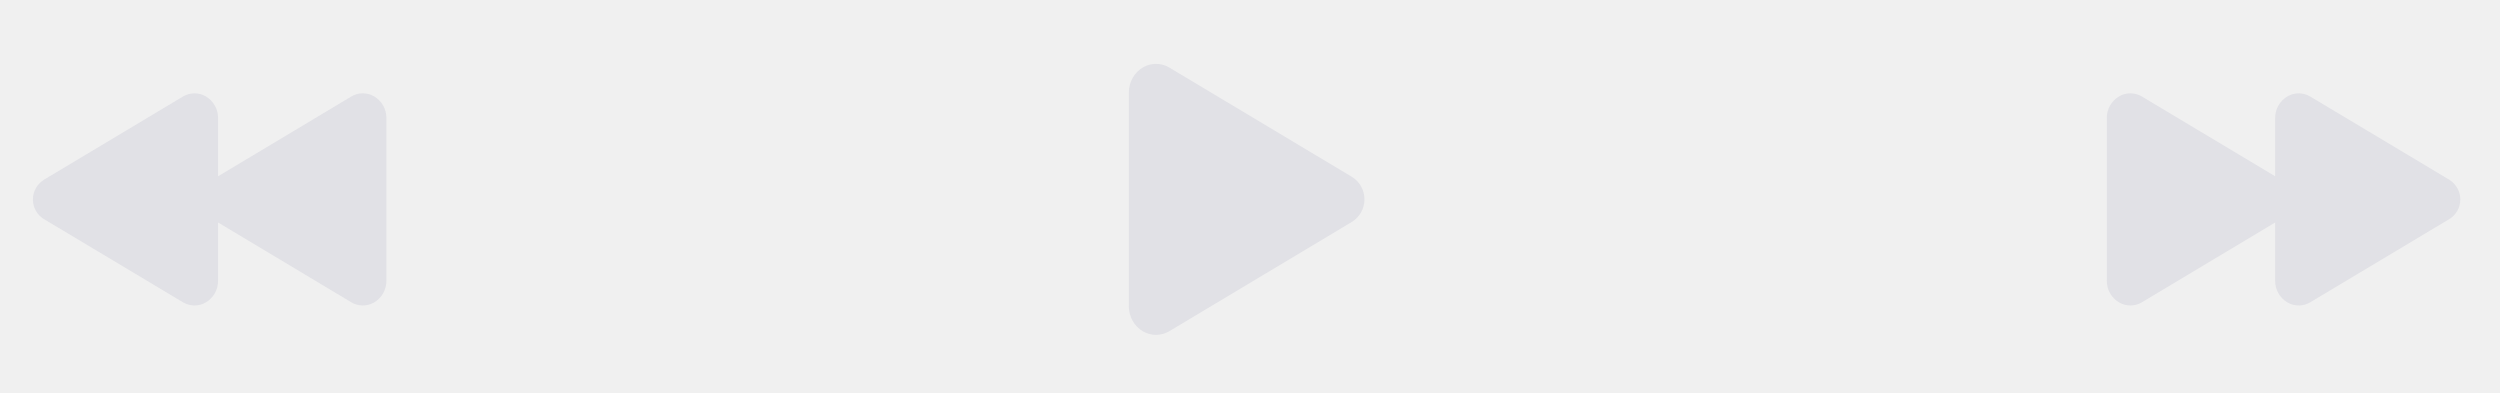
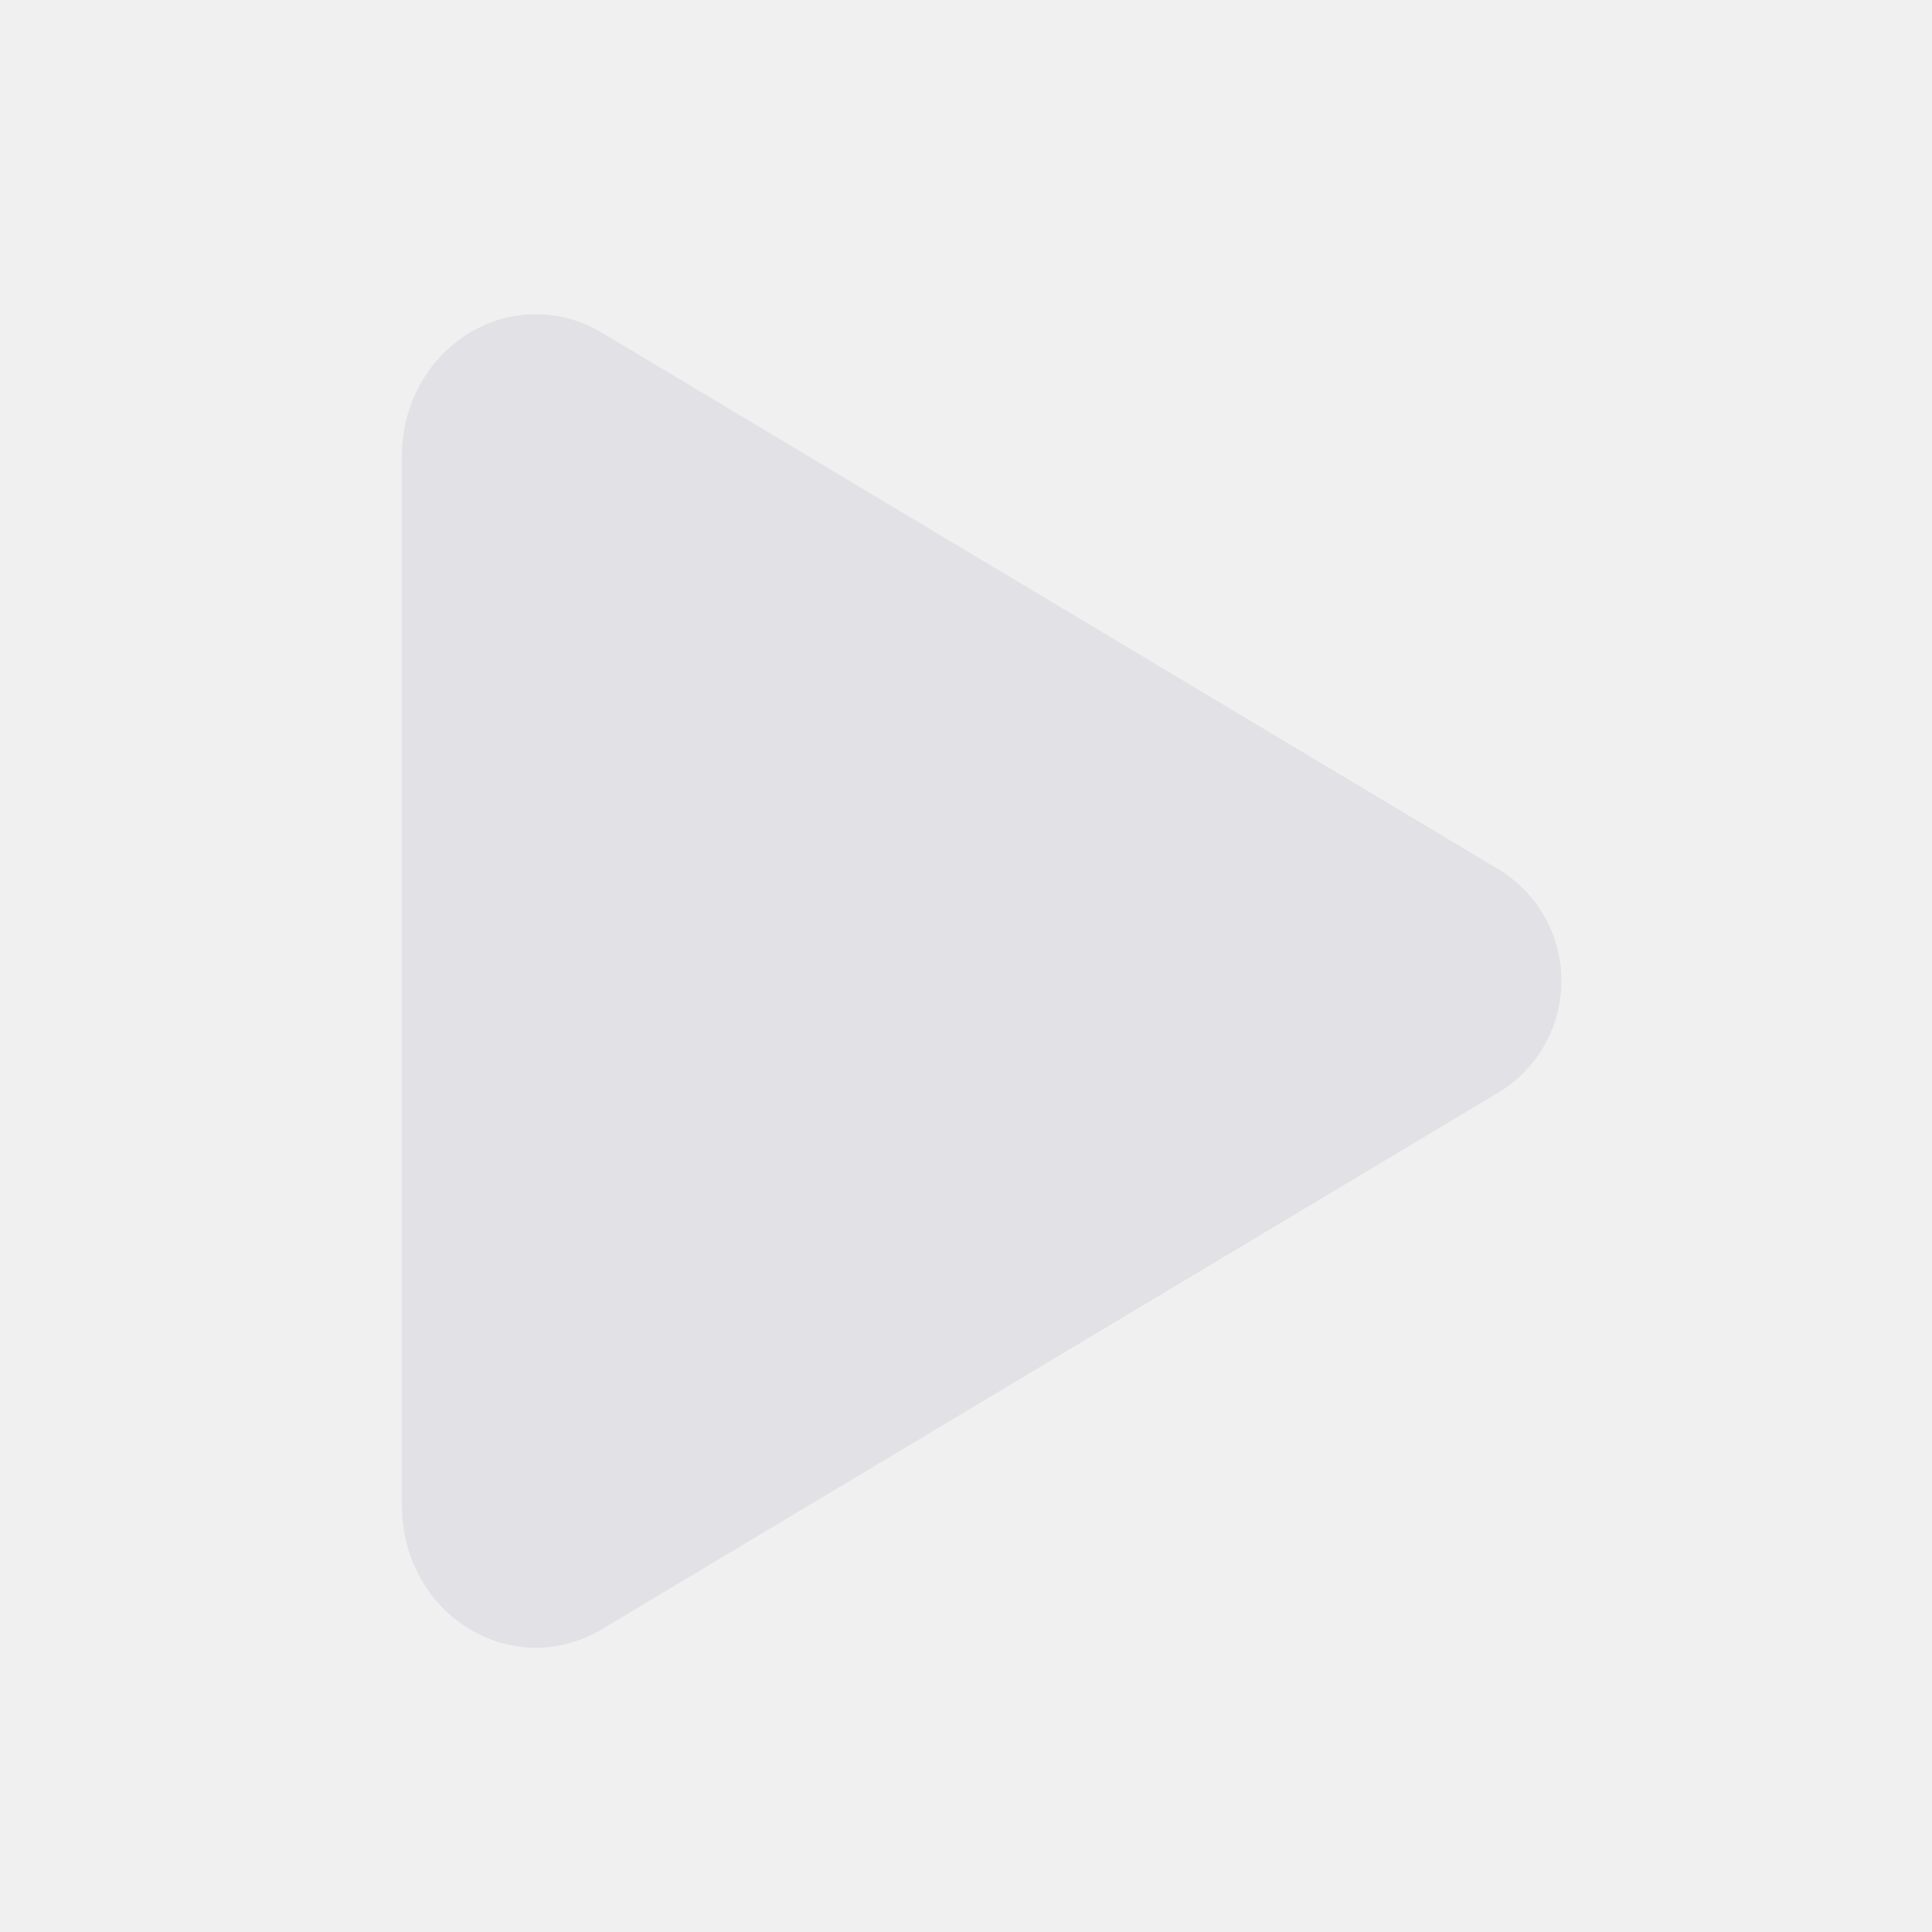
- <svg xmlns="http://www.w3.org/2000/svg" width="191" height="30" viewBox="0 0 191 30" fill="none">
-   <path d="M3.339 13.74L13.966 7.381C14.229 7.222 14.53 7.135 14.838 7.131C15.146 7.127 15.449 7.206 15.716 7.36C16.005 7.528 16.245 7.77 16.411 8.062C16.576 8.353 16.662 8.683 16.659 9.018V13.466L26.827 7.38C27.09 7.22 27.391 7.133 27.699 7.13C28.007 7.126 28.31 7.205 28.577 7.358C28.866 7.526 29.106 7.769 29.272 8.06C29.437 8.351 29.523 8.681 29.52 9.016V21.451C29.523 21.786 29.438 22.116 29.272 22.408C29.106 22.699 28.866 22.941 28.577 23.11C28.31 23.263 28.007 23.342 27.699 23.338C27.391 23.334 27.09 23.248 26.827 23.088L16.659 16.999V21.449C16.663 21.784 16.577 22.115 16.411 22.407C16.246 22.698 16.006 22.941 15.716 23.11C15.449 23.263 15.146 23.342 14.838 23.338C14.53 23.334 14.229 23.248 13.966 23.088L3.339 16.73C3.087 16.572 2.878 16.352 2.734 16.091C2.589 15.83 2.514 15.537 2.514 15.239C2.514 14.941 2.589 14.647 2.734 14.386C2.878 14.126 3.087 13.906 3.339 13.748V13.74Z" fill="#E1E1E6" />
-   <path d="M88.321 25.586C87.976 25.585 87.636 25.495 87.337 25.323C86.662 24.941 86.242 24.198 86.242 23.392V7.074C86.242 6.265 86.662 5.525 87.337 5.142C87.644 4.966 87.992 4.875 88.347 4.88C88.701 4.884 89.047 4.984 89.349 5.168L103.295 13.515C103.586 13.698 103.825 13.951 103.992 14.251C104.158 14.551 104.245 14.889 104.245 15.232C104.245 15.575 104.158 15.912 103.992 16.212C103.825 16.512 103.586 16.765 103.295 16.948L89.347 25.298C89.038 25.485 88.683 25.585 88.321 25.586V25.586Z" fill="#E1E1E6" />
-   <g clip-path="url(#clip0_1_71)">
-     <path d="M187.143 13.74L176.515 7.381C176.252 7.222 175.951 7.135 175.644 7.131C175.336 7.127 175.033 7.206 174.766 7.36C174.477 7.528 174.237 7.77 174.071 8.062C173.905 8.353 173.82 8.683 173.823 9.018V13.466L163.654 7.38C163.391 7.22 163.09 7.133 162.783 7.13C162.475 7.126 162.172 7.205 161.905 7.358C161.615 7.526 161.376 7.769 161.21 8.06C161.044 8.351 160.959 8.681 160.962 9.016V21.451C160.959 21.786 161.044 22.116 161.21 22.408C161.376 22.699 161.615 22.941 161.905 23.11C162.172 23.263 162.475 23.342 162.783 23.338C163.09 23.334 163.391 23.248 163.654 23.088L173.823 16.999V21.449C173.819 21.784 173.905 22.115 174.07 22.407C174.236 22.698 174.476 22.941 174.766 23.11C175.033 23.263 175.336 23.342 175.644 23.338C175.951 23.334 176.252 23.248 176.515 23.088L187.143 16.73C187.395 16.572 187.604 16.352 187.748 16.091C187.892 15.83 187.968 15.537 187.968 15.239C187.968 14.941 187.892 14.647 187.748 14.386C187.604 14.126 187.395 13.906 187.143 13.748V13.74Z" fill="#E1E1E6" />
-   </g>
-   <defs>
-     <clipPath id="clip0_1_71">
-       <rect width="28.809" height="28.809" fill="white" transform="translate(160.061 0.828369)" />
-     </clipPath>
-   </defs>
+ <svg xmlns="http://www.w3.org/2000/svg" width="30" height="30" viewBox="0 0 30 30" fill="none">
+   <path d="M8.321 25.586C7.976 25.585 7.637 25.495 7.337 25.323C6.661 24.941 6.242 24.198 6.242 23.392V7.074C6.242 6.265 6.661 5.525 7.337 5.142C7.644 4.966 7.992 4.875 8.347 4.88C8.701 4.884 9.047 4.984 9.349 5.168L23.295 13.515C23.586 13.698 23.826 13.951 23.992 14.251C24.158 14.551 24.245 14.889 24.245 15.232C24.245 15.575 24.158 15.912 23.992 16.212C23.826 16.512 23.586 16.765 23.295 16.948L9.347 25.298C9.038 25.485 8.683 25.585 8.321 25.586V25.586Z" fill="#E1E1E6" />
</svg>
